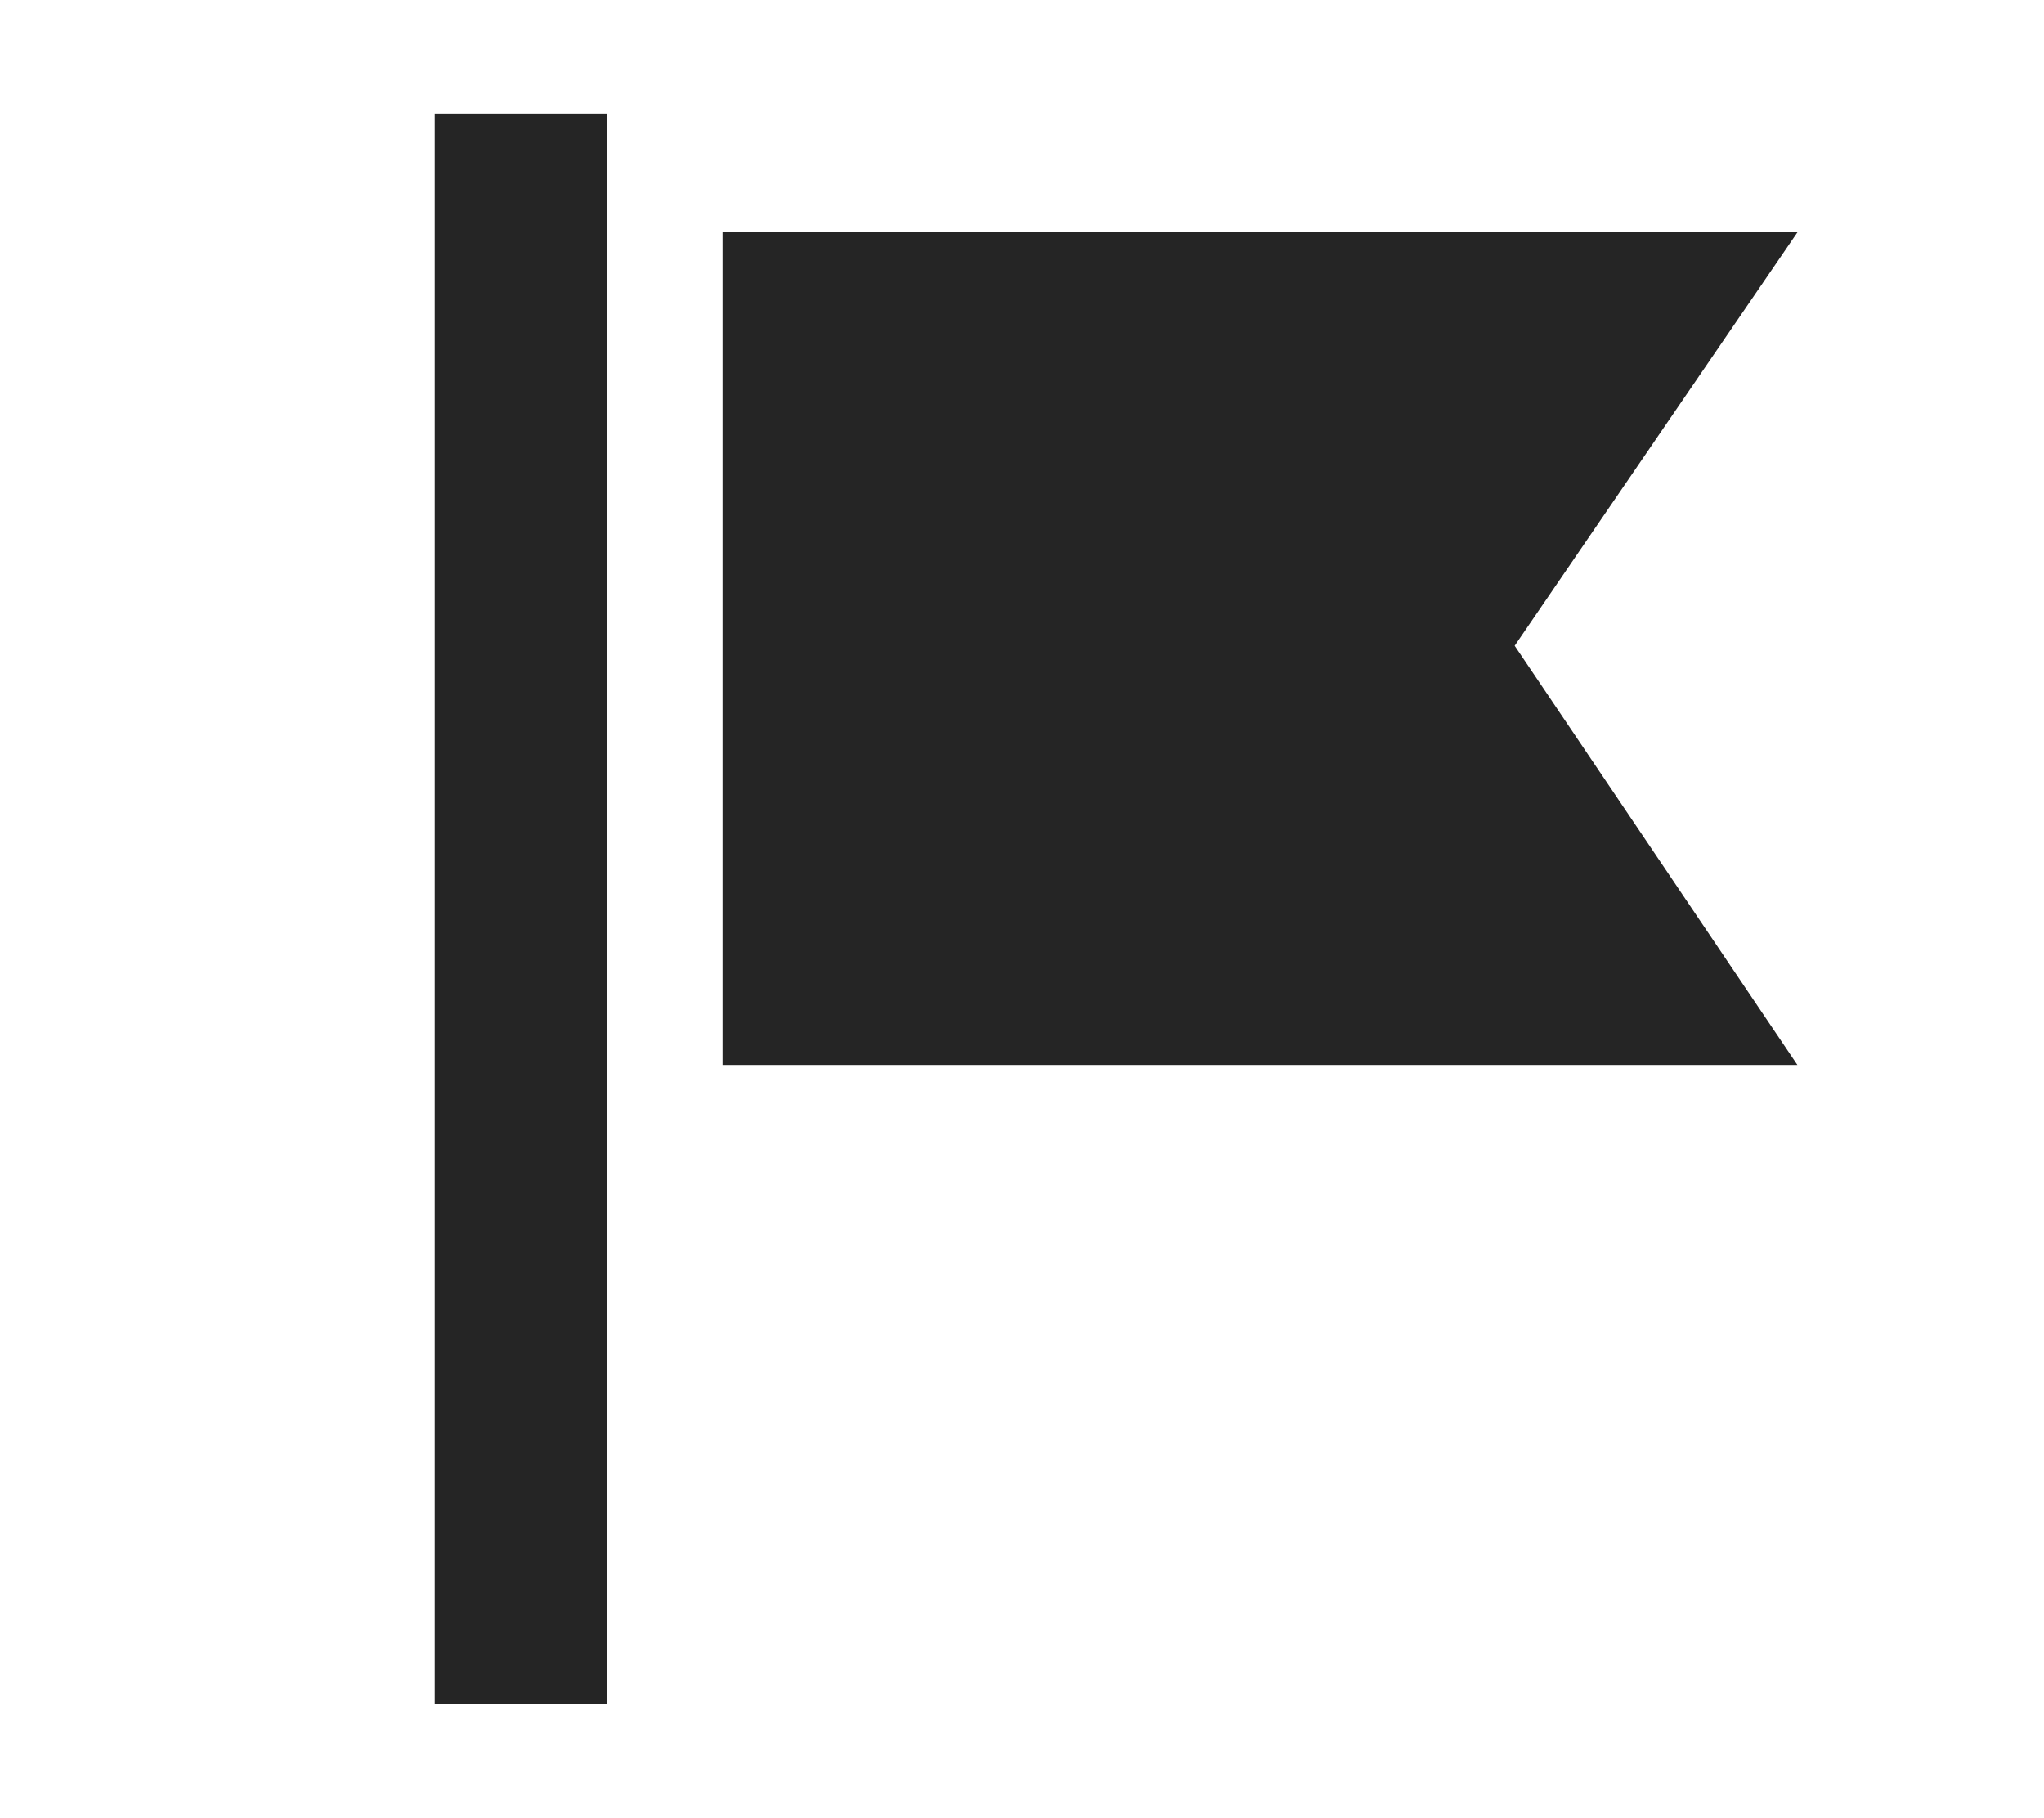
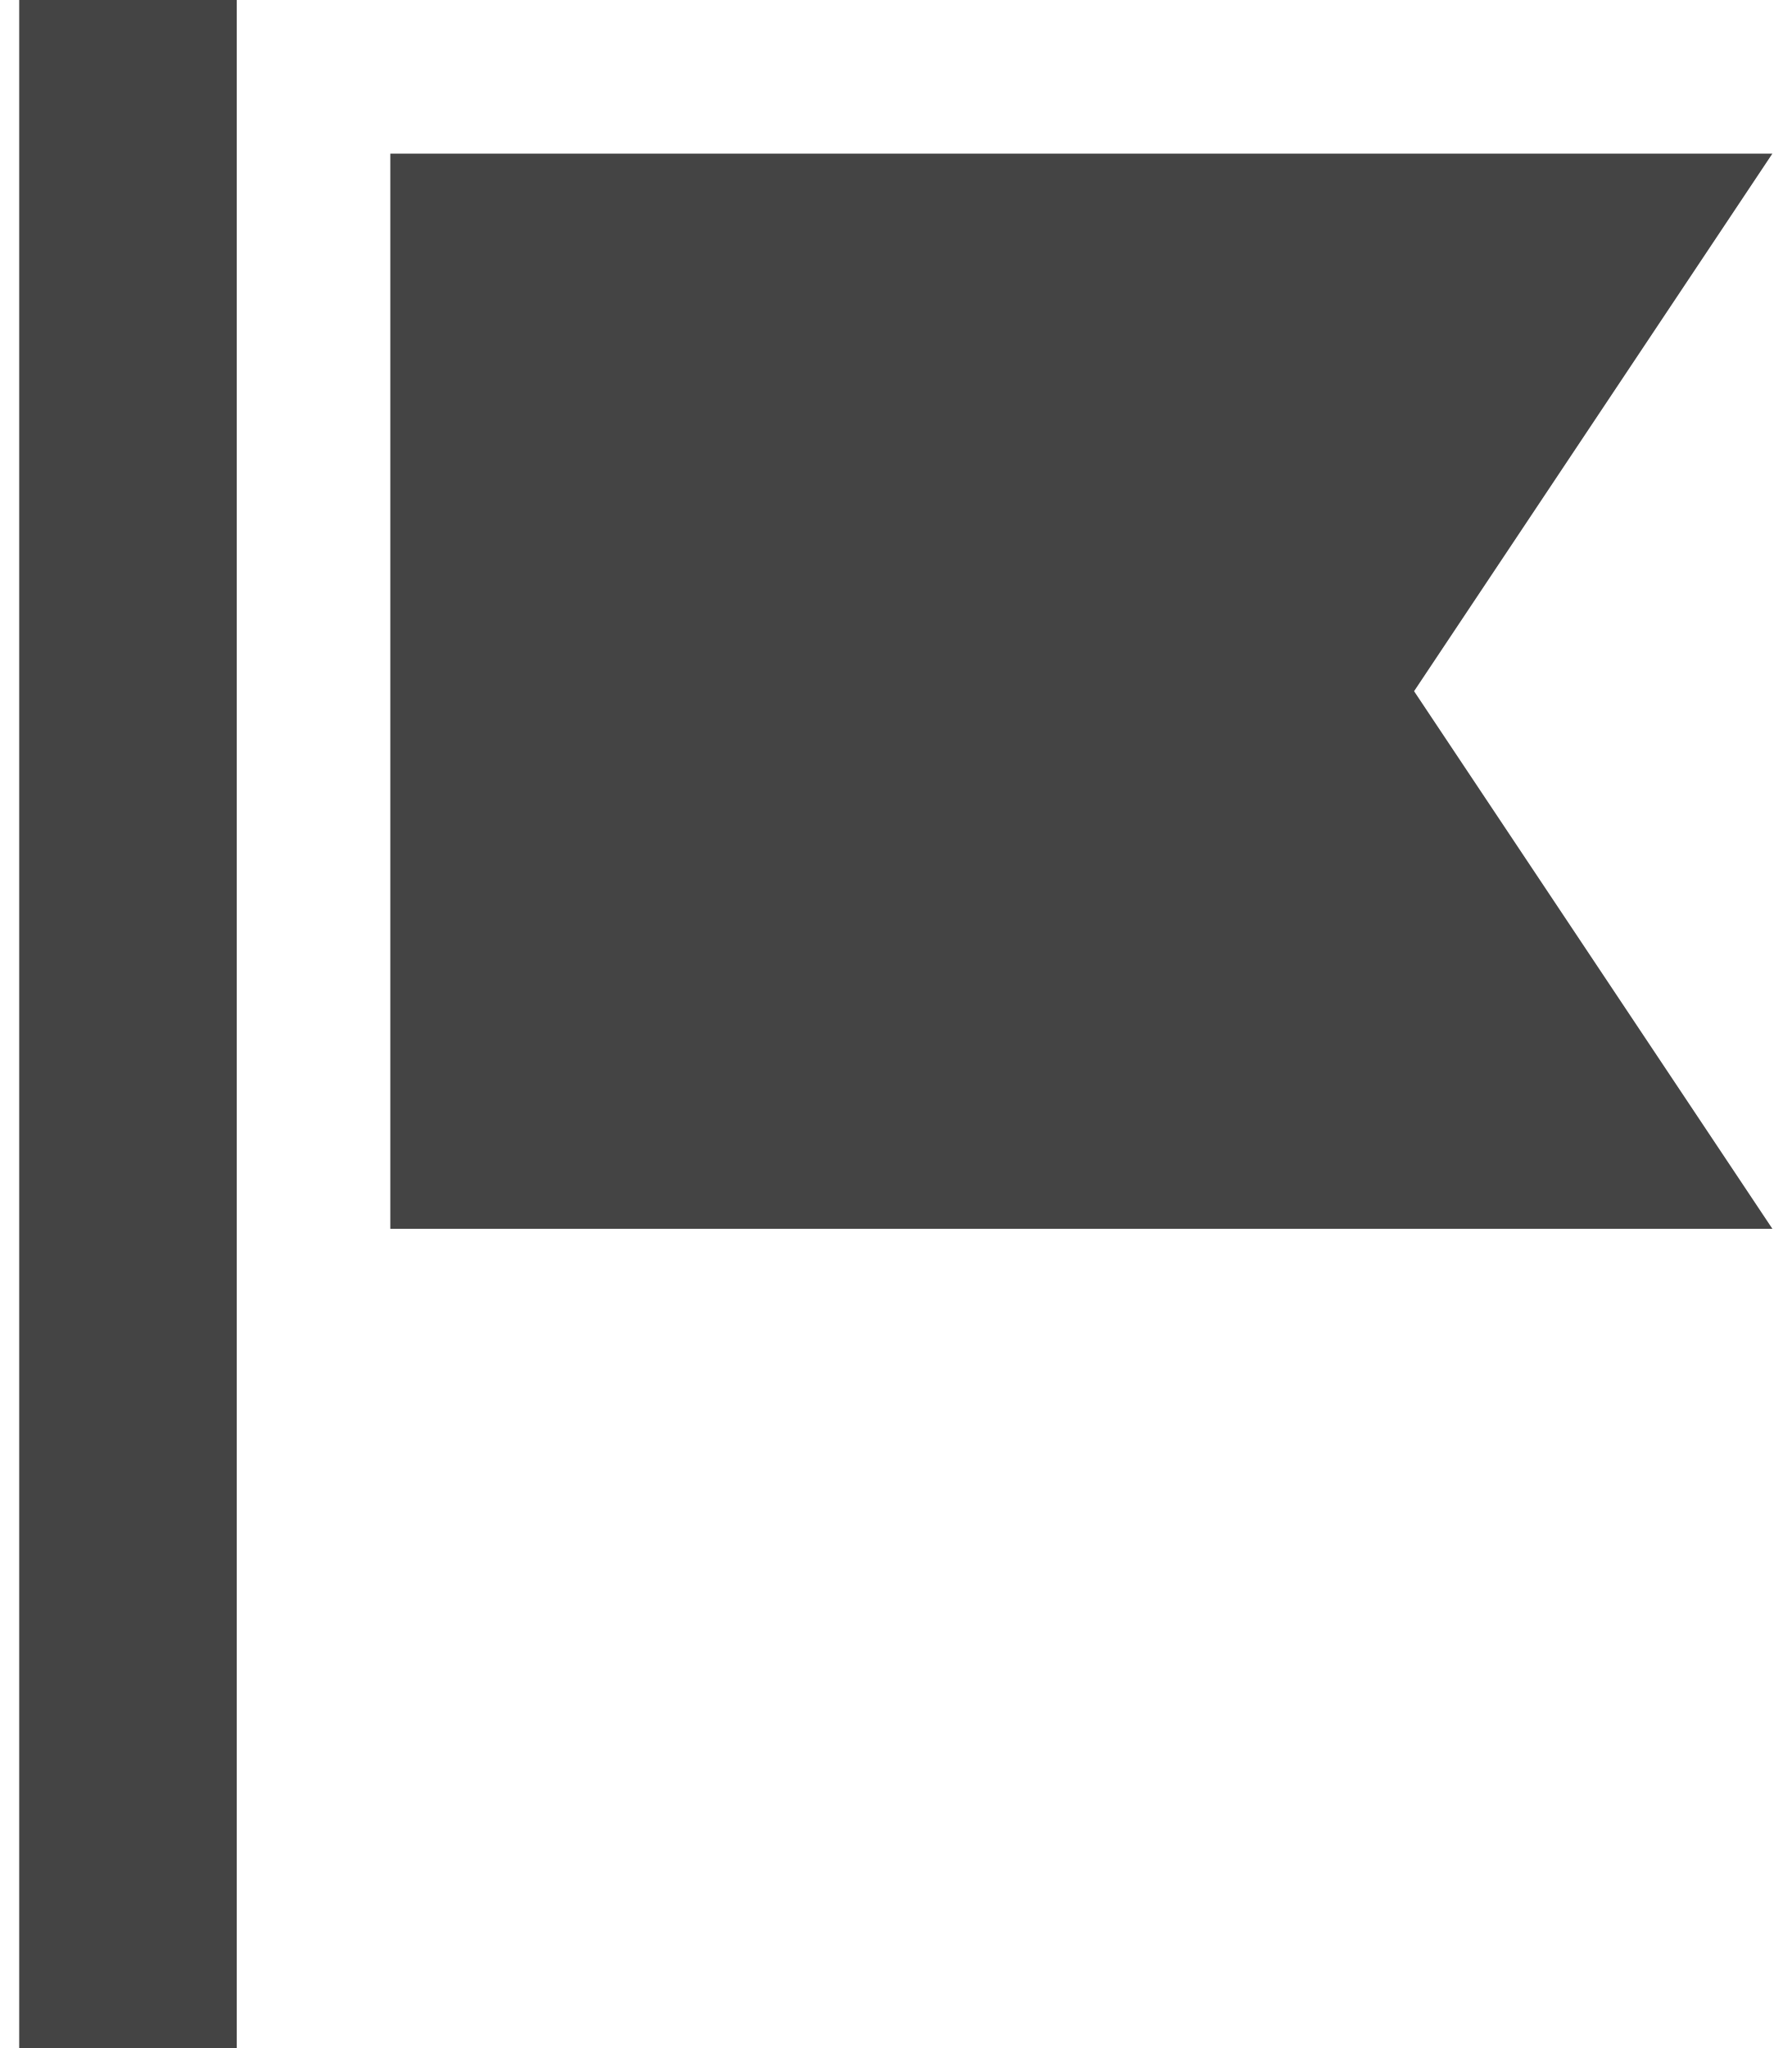
- <svg xmlns="http://www.w3.org/2000/svg" width="18px" height="16px" viewBox="0 0 18 16" version="1.1">
-   <defs />
-   <g class="css-fill" id="Page-1" stroke="none" stroke-width="1" fill="none" fill-rule="evenodd">
-     <g id="kommentar-flag" transform="translate(0.709509, 0)" fill="#252525">
-       <path d="M4.64,15 L3.119,15 L3.119,1 L4.64,1 L4.64,15 L4.64,15 Z M15.119,2.045 L5.654,2.045 L5.654,9.376 L15.119,9.376 L12.629,5.685 L15.119,2.045 L15.119,2.045 Z" id="flag-7-icon" />
-     </g>
+ <svg xmlns="http://www.w3.org/2000/svg" width="14px" height="16px" viewBox="0 0 14 16" version="1.1">
+   <g id="kommentar-flag" fill="#444444">
+     <path d="M1.85,16H0.15V0h1.7V16L1.85,16z M13.85,1.2H3.05v8.4         h10.8l-2.8-4.2L13.85,1.2L13.85,1.2z" />
  </g>
</svg>
